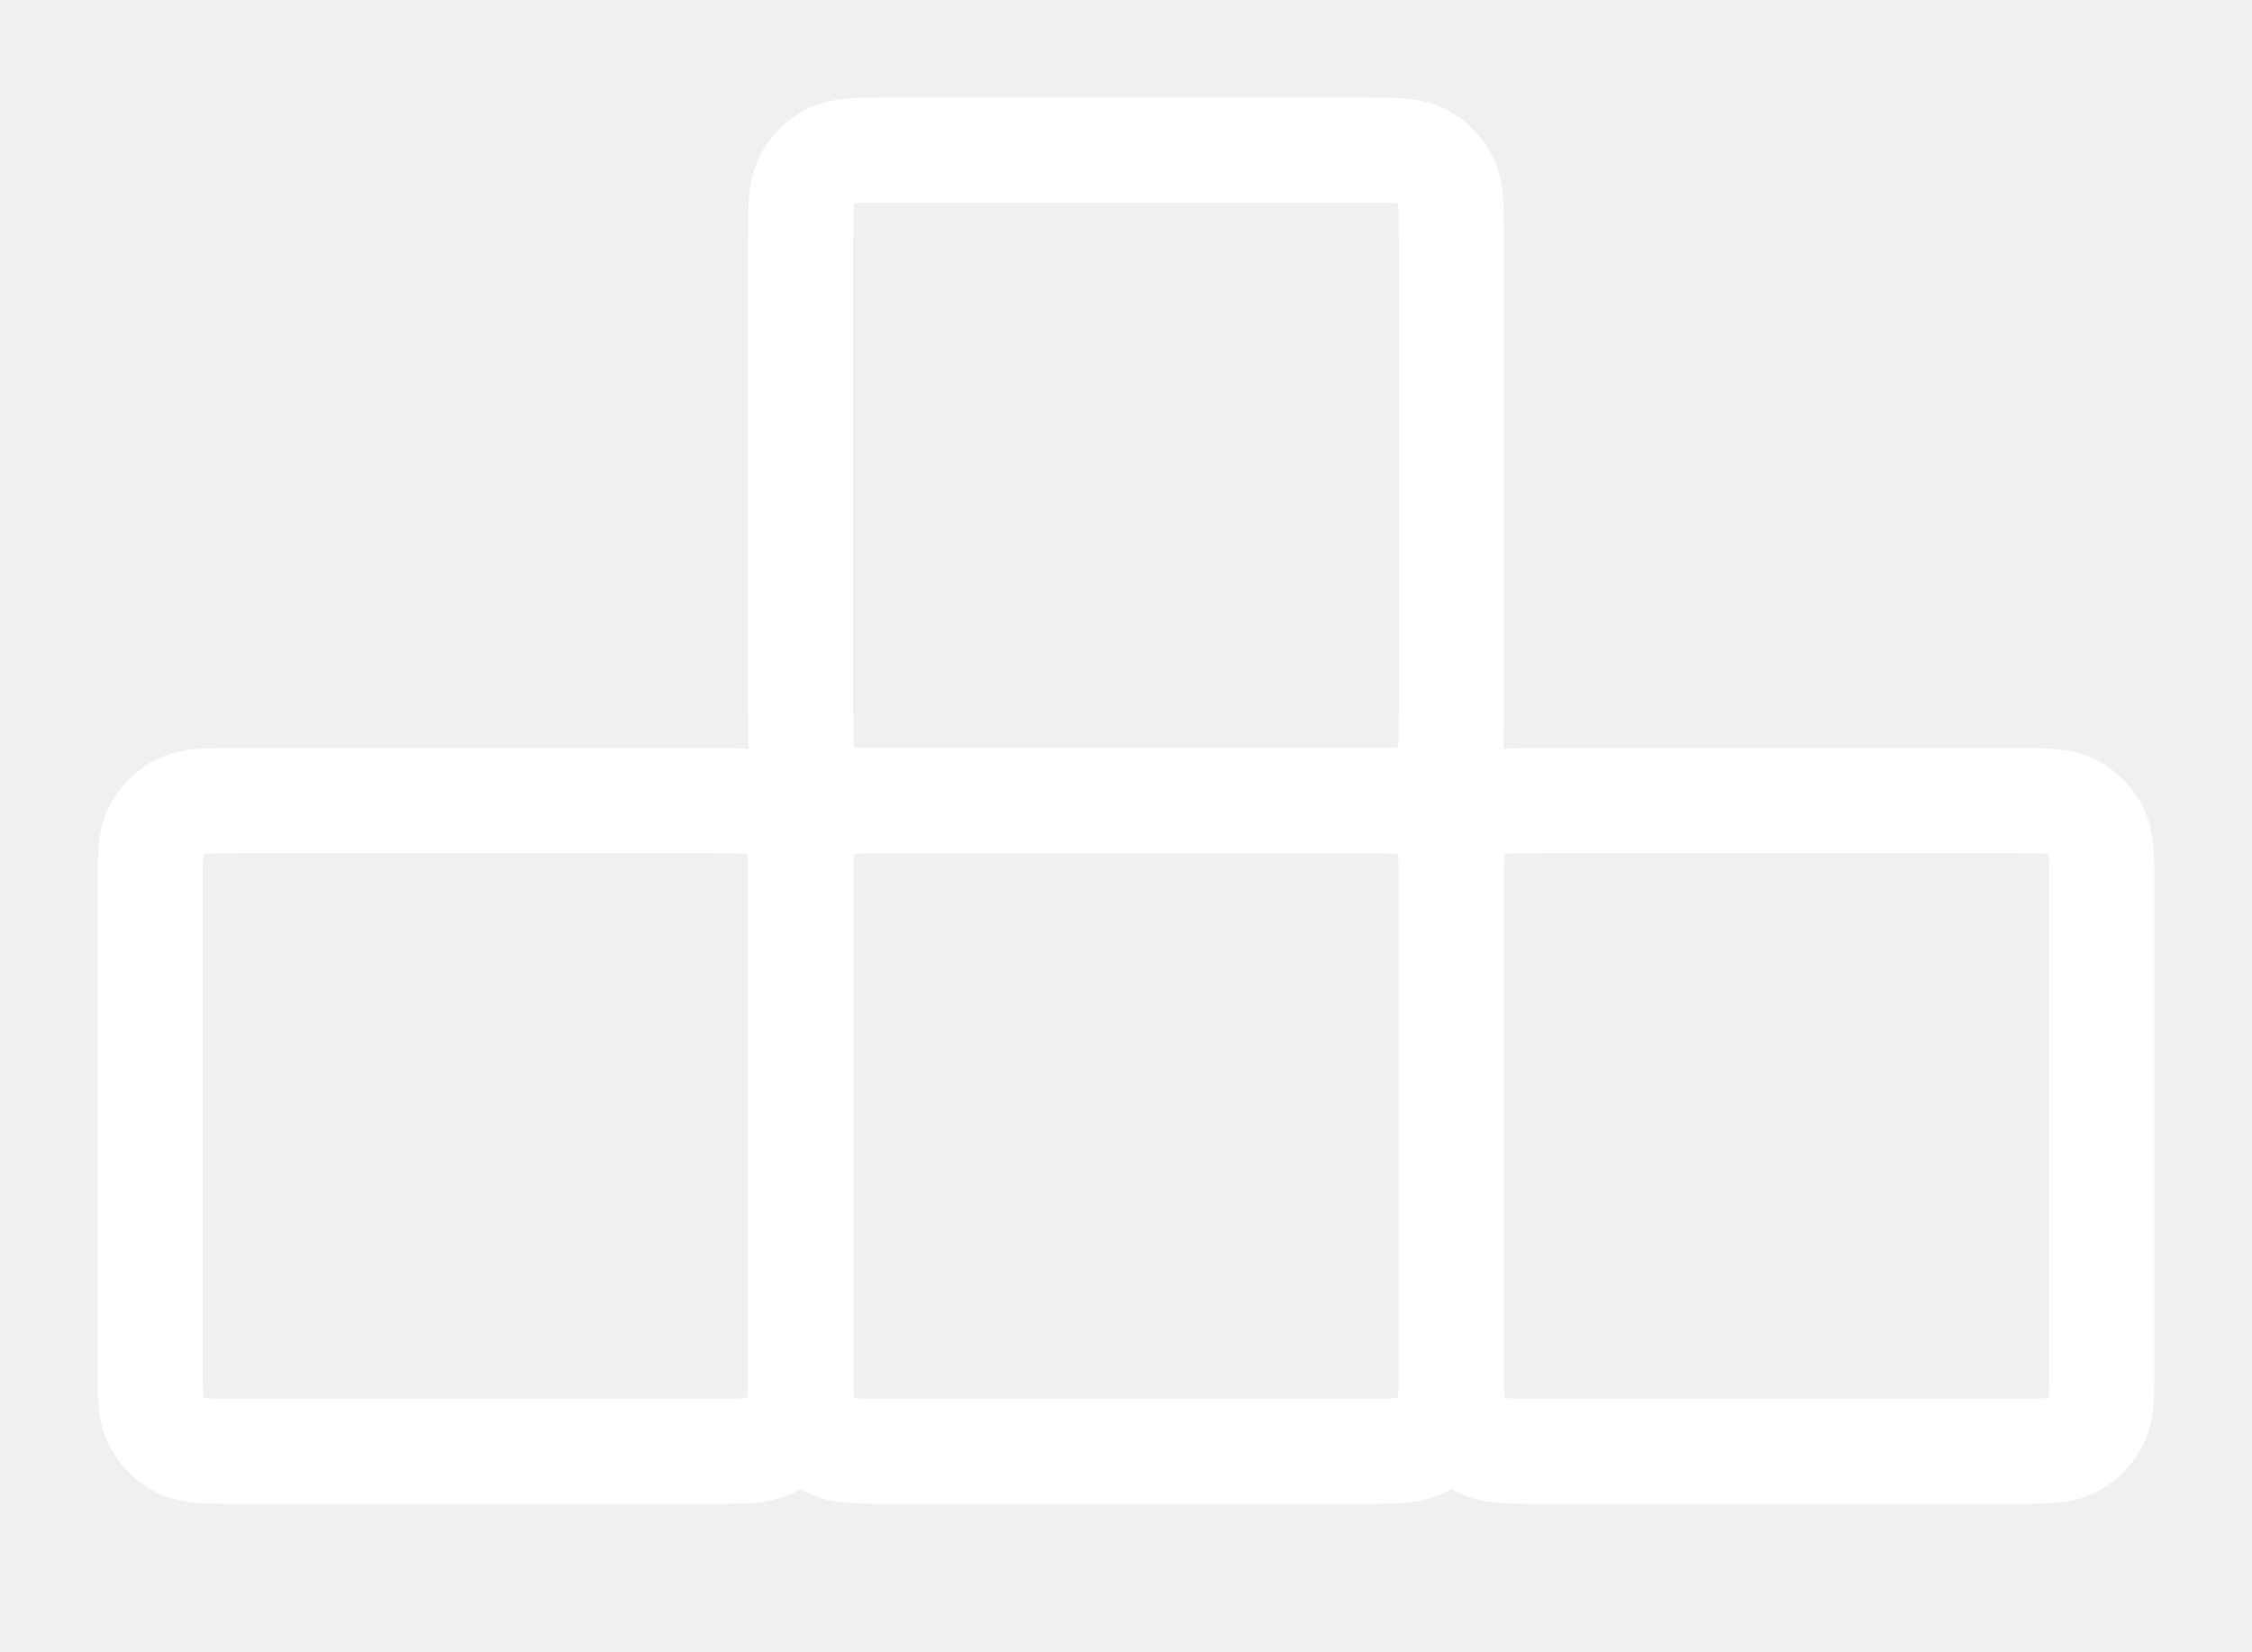
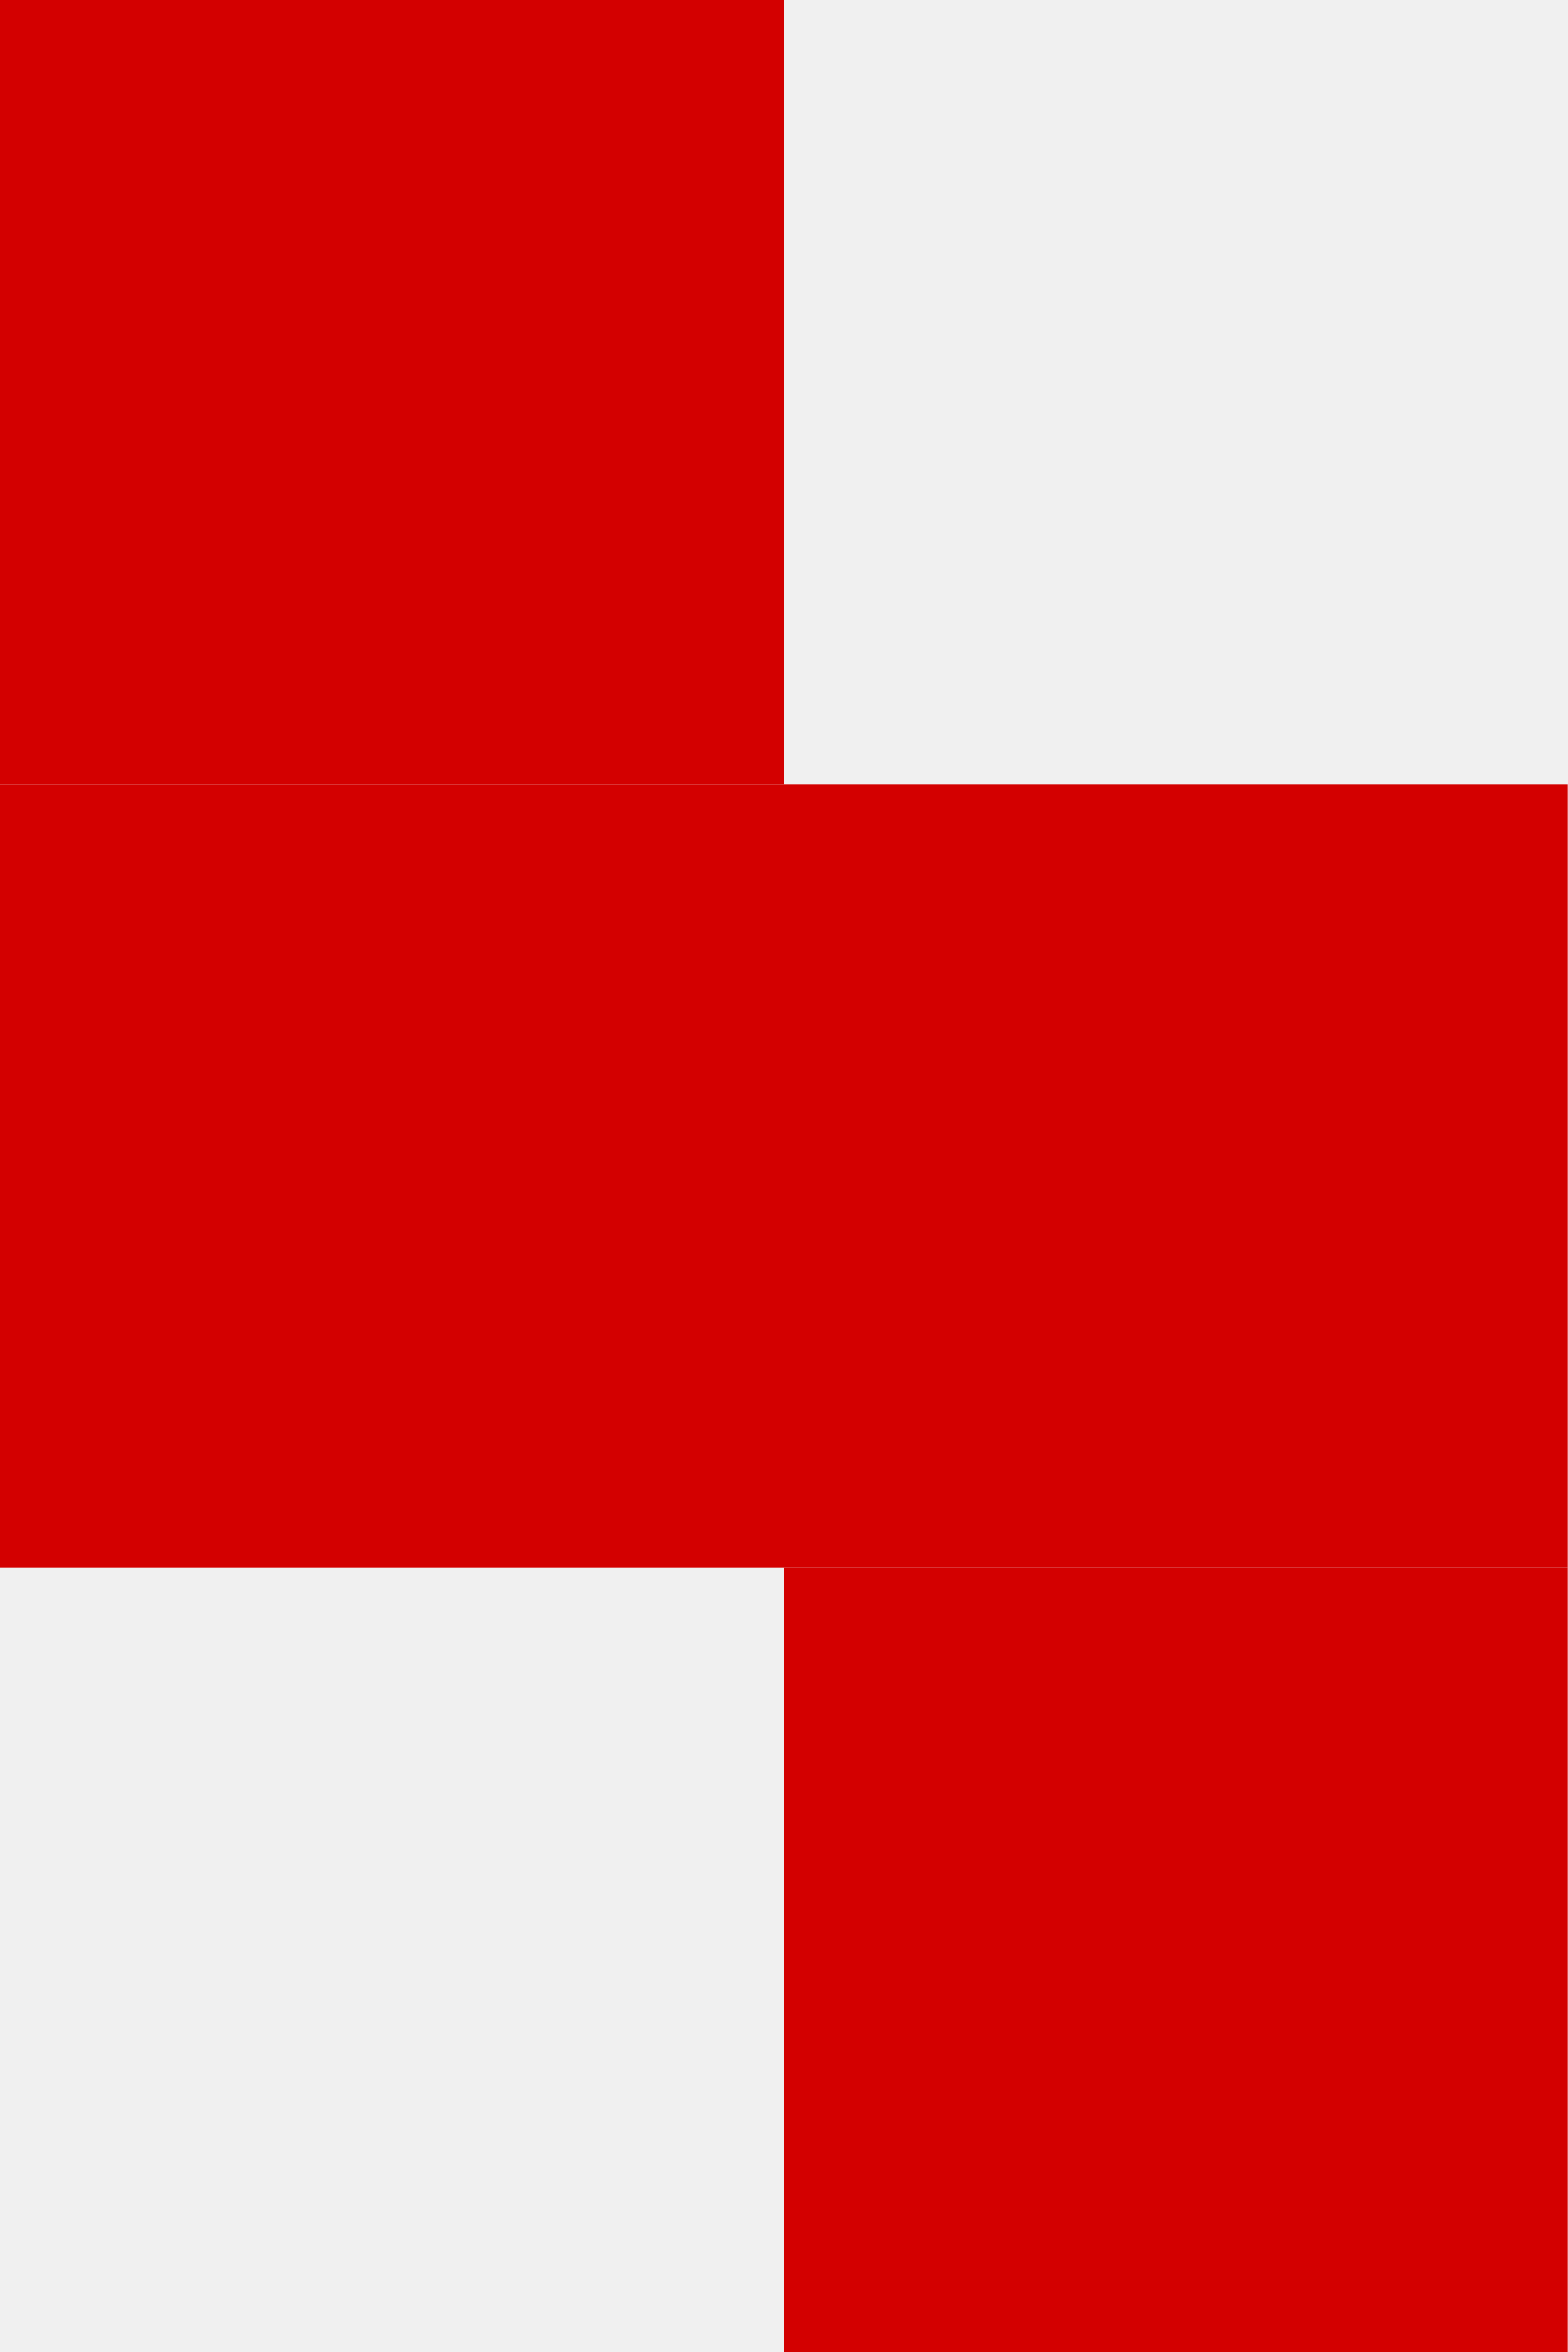
- <svg xmlns="http://www.w3.org/2000/svg" width="15" height="11" viewBox="0 0 15 11" fill="none">
-   <path d="M1 9.089V5.911C1 5.709 1 5.608 1.039 5.531C1.074 5.463 1.129 5.407 1.197 5.373C1.274 5.333 1.376 5.333 1.578 5.333H4.756C4.958 5.333 5.059 5.333 5.136 5.373C5.204 5.407 5.259 5.463 5.294 5.531C5.333 5.608 5.333 5.709 5.333 5.911V9.089C5.333 9.291 5.333 9.392 5.294 9.47C5.259 9.538 5.204 9.593 5.136 9.627C5.059 9.667 4.958 9.667 4.756 9.667H1.578C1.376 9.667 1.274 9.667 1.197 9.627C1.129 9.593 1.074 9.538 1.039 9.47C1 9.392 1 9.291 1 9.089Z" stroke="white" stroke-width="0.7" stroke-linecap="round" stroke-linejoin="round" />
-   <path d="M5.333 9.089V5.911C5.333 5.709 5.333 5.608 5.373 5.531C5.407 5.463 5.463 5.407 5.531 5.373C5.608 5.333 5.709 5.333 5.911 5.333H9.089C9.291 5.333 9.392 5.333 9.47 5.373C9.538 5.407 9.593 5.463 9.627 5.531C9.667 5.608 9.667 5.709 9.667 5.911V9.089C9.667 9.291 9.667 9.392 9.627 9.47C9.593 9.538 9.538 9.593 9.47 9.627C9.392 9.667 9.291 9.667 9.089 9.667H5.911C5.709 9.667 5.608 9.667 5.531 9.627C5.463 9.593 5.407 9.538 5.373 9.47C5.333 9.392 5.333 9.291 5.333 9.089Z" stroke="white" stroke-width="0.7" stroke-linecap="round" stroke-linejoin="round" />
-   <path d="M5.333 4.756V1.578C5.333 1.376 5.333 1.274 5.373 1.197C5.407 1.129 5.463 1.074 5.531 1.039C5.608 1 5.709 1 5.911 1H9.089C9.291 1 9.392 1 9.47 1.039C9.538 1.074 9.593 1.129 9.627 1.197C9.667 1.274 9.667 1.376 9.667 1.578V4.756C9.667 4.958 9.667 5.059 9.627 5.136C9.593 5.204 9.538 5.259 9.47 5.294C9.392 5.333 9.291 5.333 9.089 5.333H5.911C5.709 5.333 5.608 5.333 5.531 5.294C5.463 5.259 5.407 5.204 5.373 5.136C5.333 5.059 5.333 4.958 5.333 4.756Z" stroke="white" stroke-width="0.7" stroke-linecap="round" stroke-linejoin="round" />
-   <path d="M9.666 9.089V5.911C9.666 5.709 9.666 5.608 9.706 5.531C9.74 5.463 9.796 5.407 9.864 5.373C9.941 5.333 10.042 5.333 10.244 5.333H13.422C13.624 5.333 13.725 5.333 13.803 5.373C13.871 5.407 13.926 5.463 13.96 5.531C14 5.608 14 5.709 14 5.911V9.089C14 9.291 14 9.392 13.96 9.47C13.926 9.538 13.871 9.593 13.803 9.627C13.725 9.667 13.624 9.667 13.422 9.667H10.244C10.042 9.667 9.941 9.667 9.864 9.627C9.796 9.593 9.74 9.538 9.706 9.47C9.666 9.392 9.666 9.291 9.666 9.089Z" stroke="white" stroke-width="0.7" stroke-linecap="round" stroke-linejoin="round" />
+ <svg xmlns="http://www.w3.org/2000/svg" width="18" height="27" viewBox="0 0 18 27" fill="none">
+   <rect width="9" height="9" fill="#D30000" />
+   <rect y="9" width="9" height="9" fill="#D30000" />
+   <rect x="9" y="9" width="9" height="9" fill="#D30000" />
+   <rect x="9" y="18" width="9" height="9" fill="#D30000" />
</svg>
